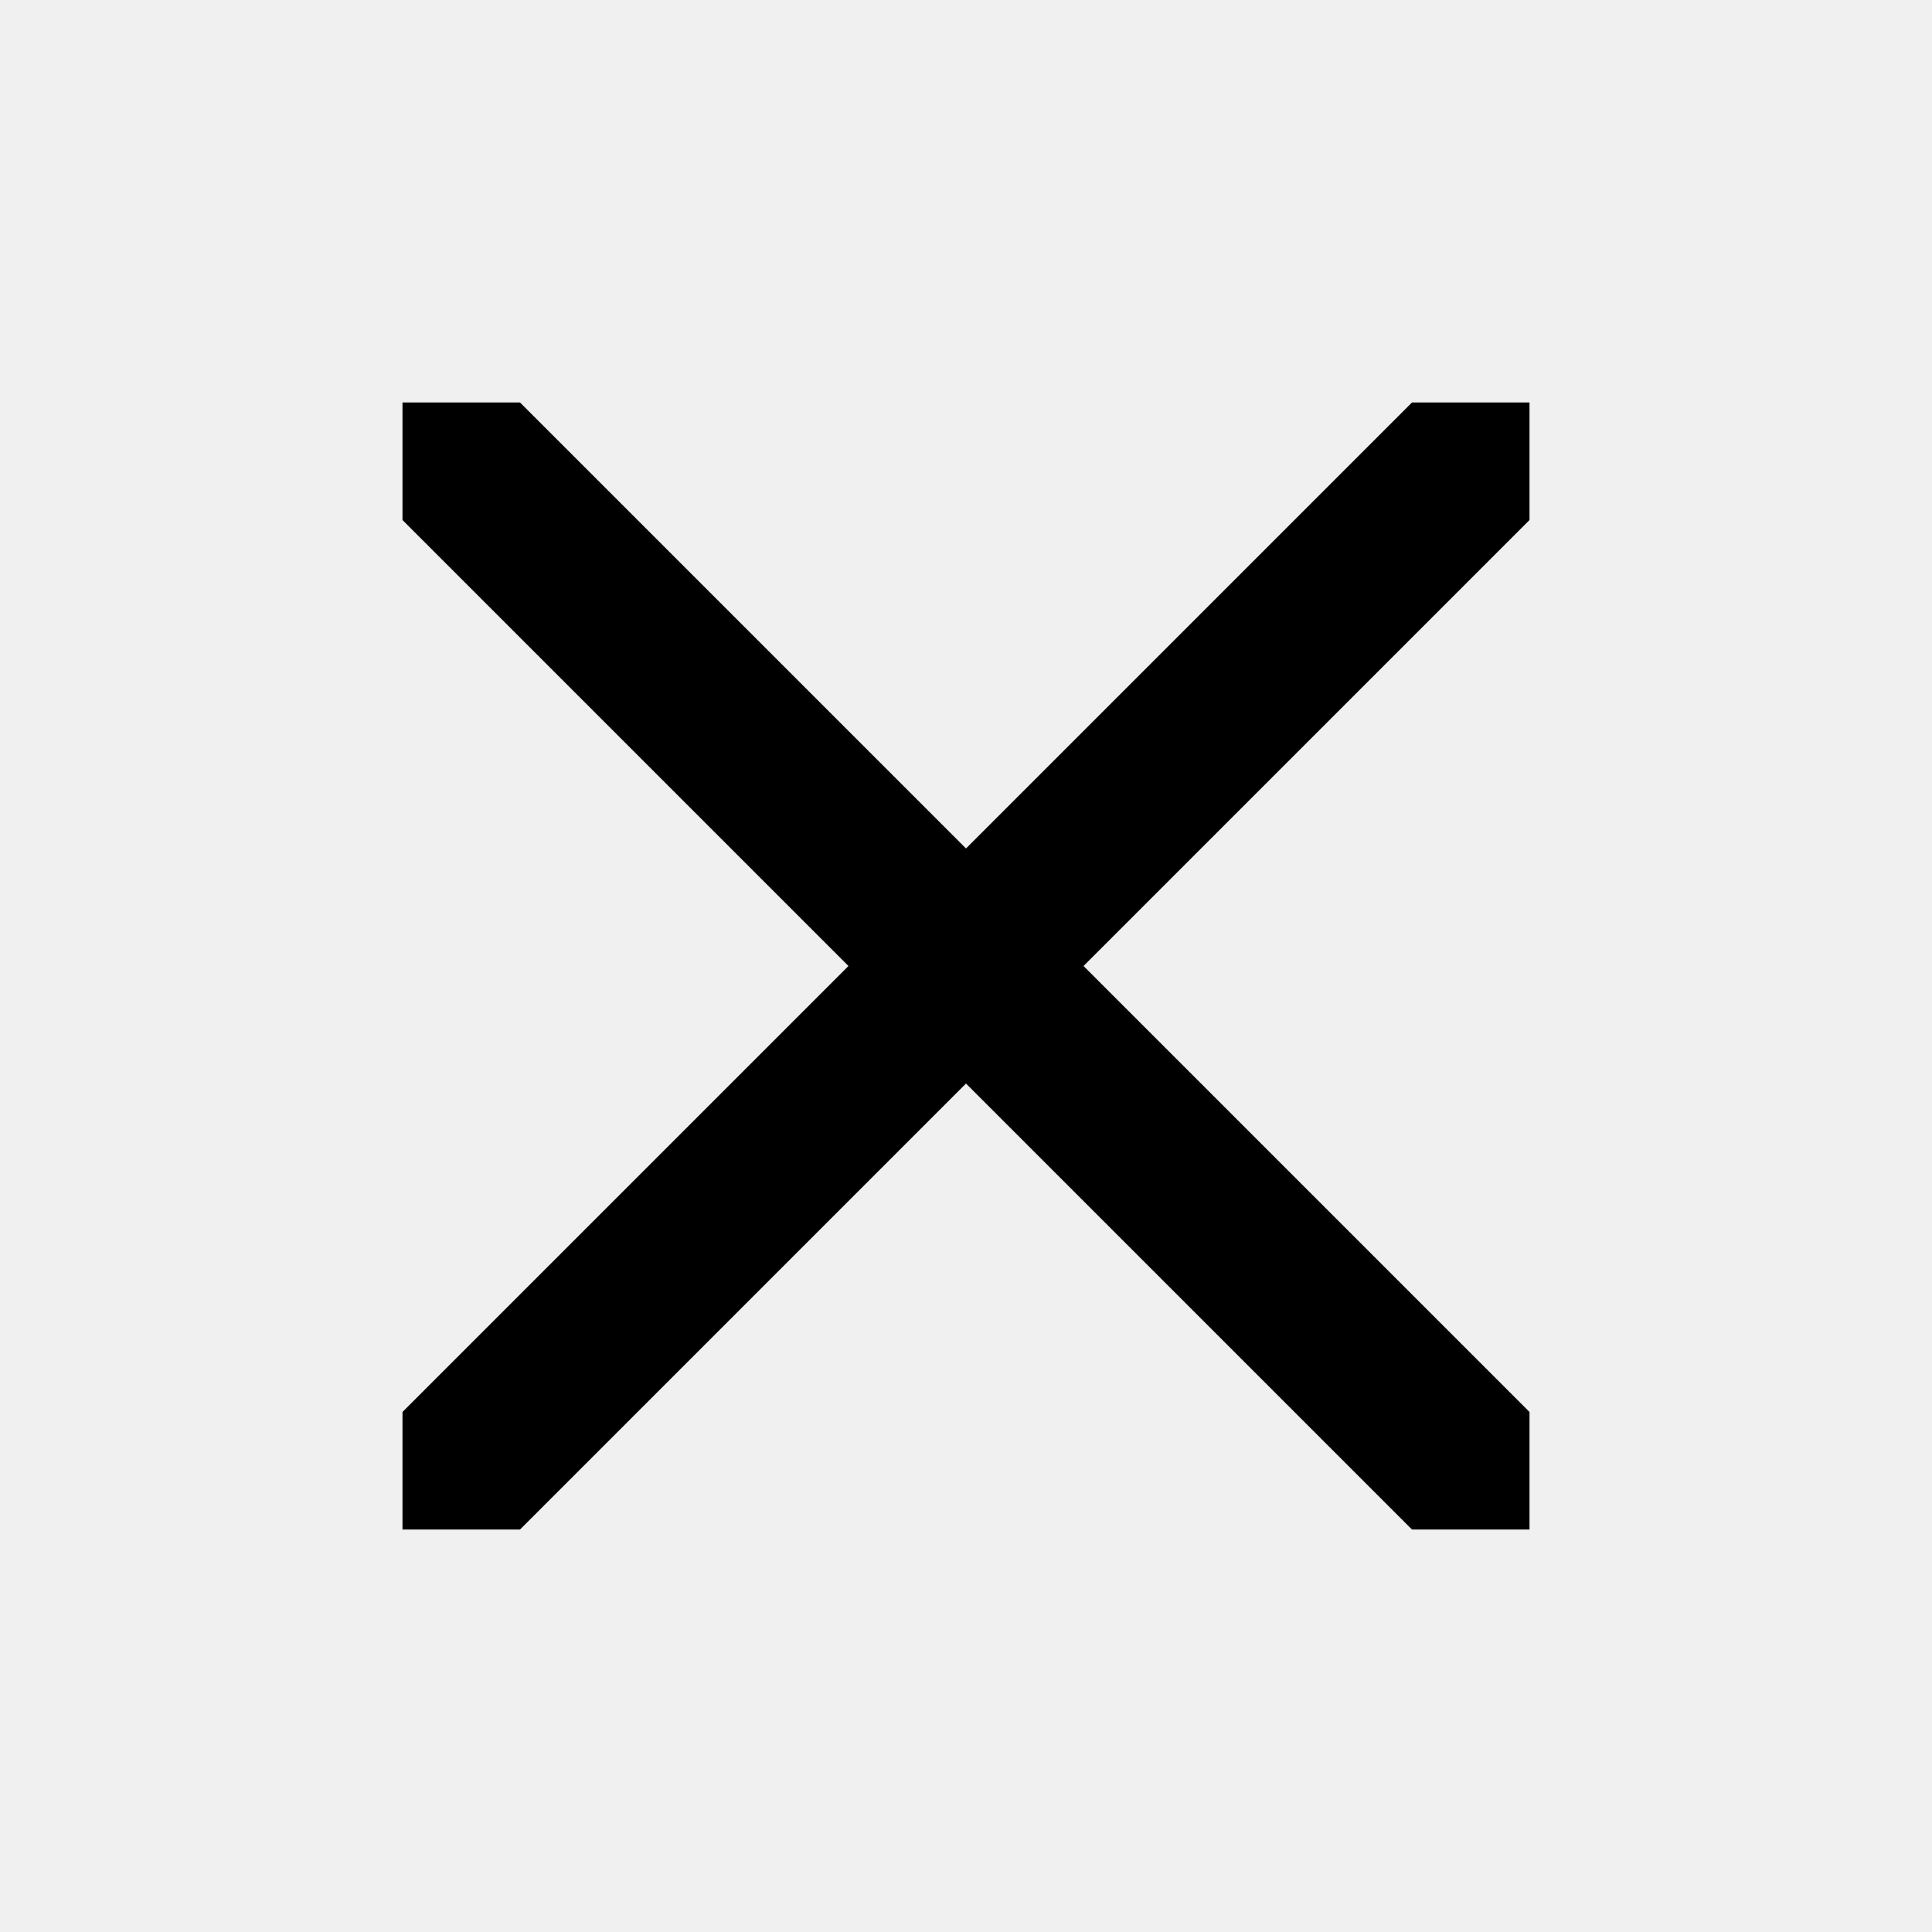
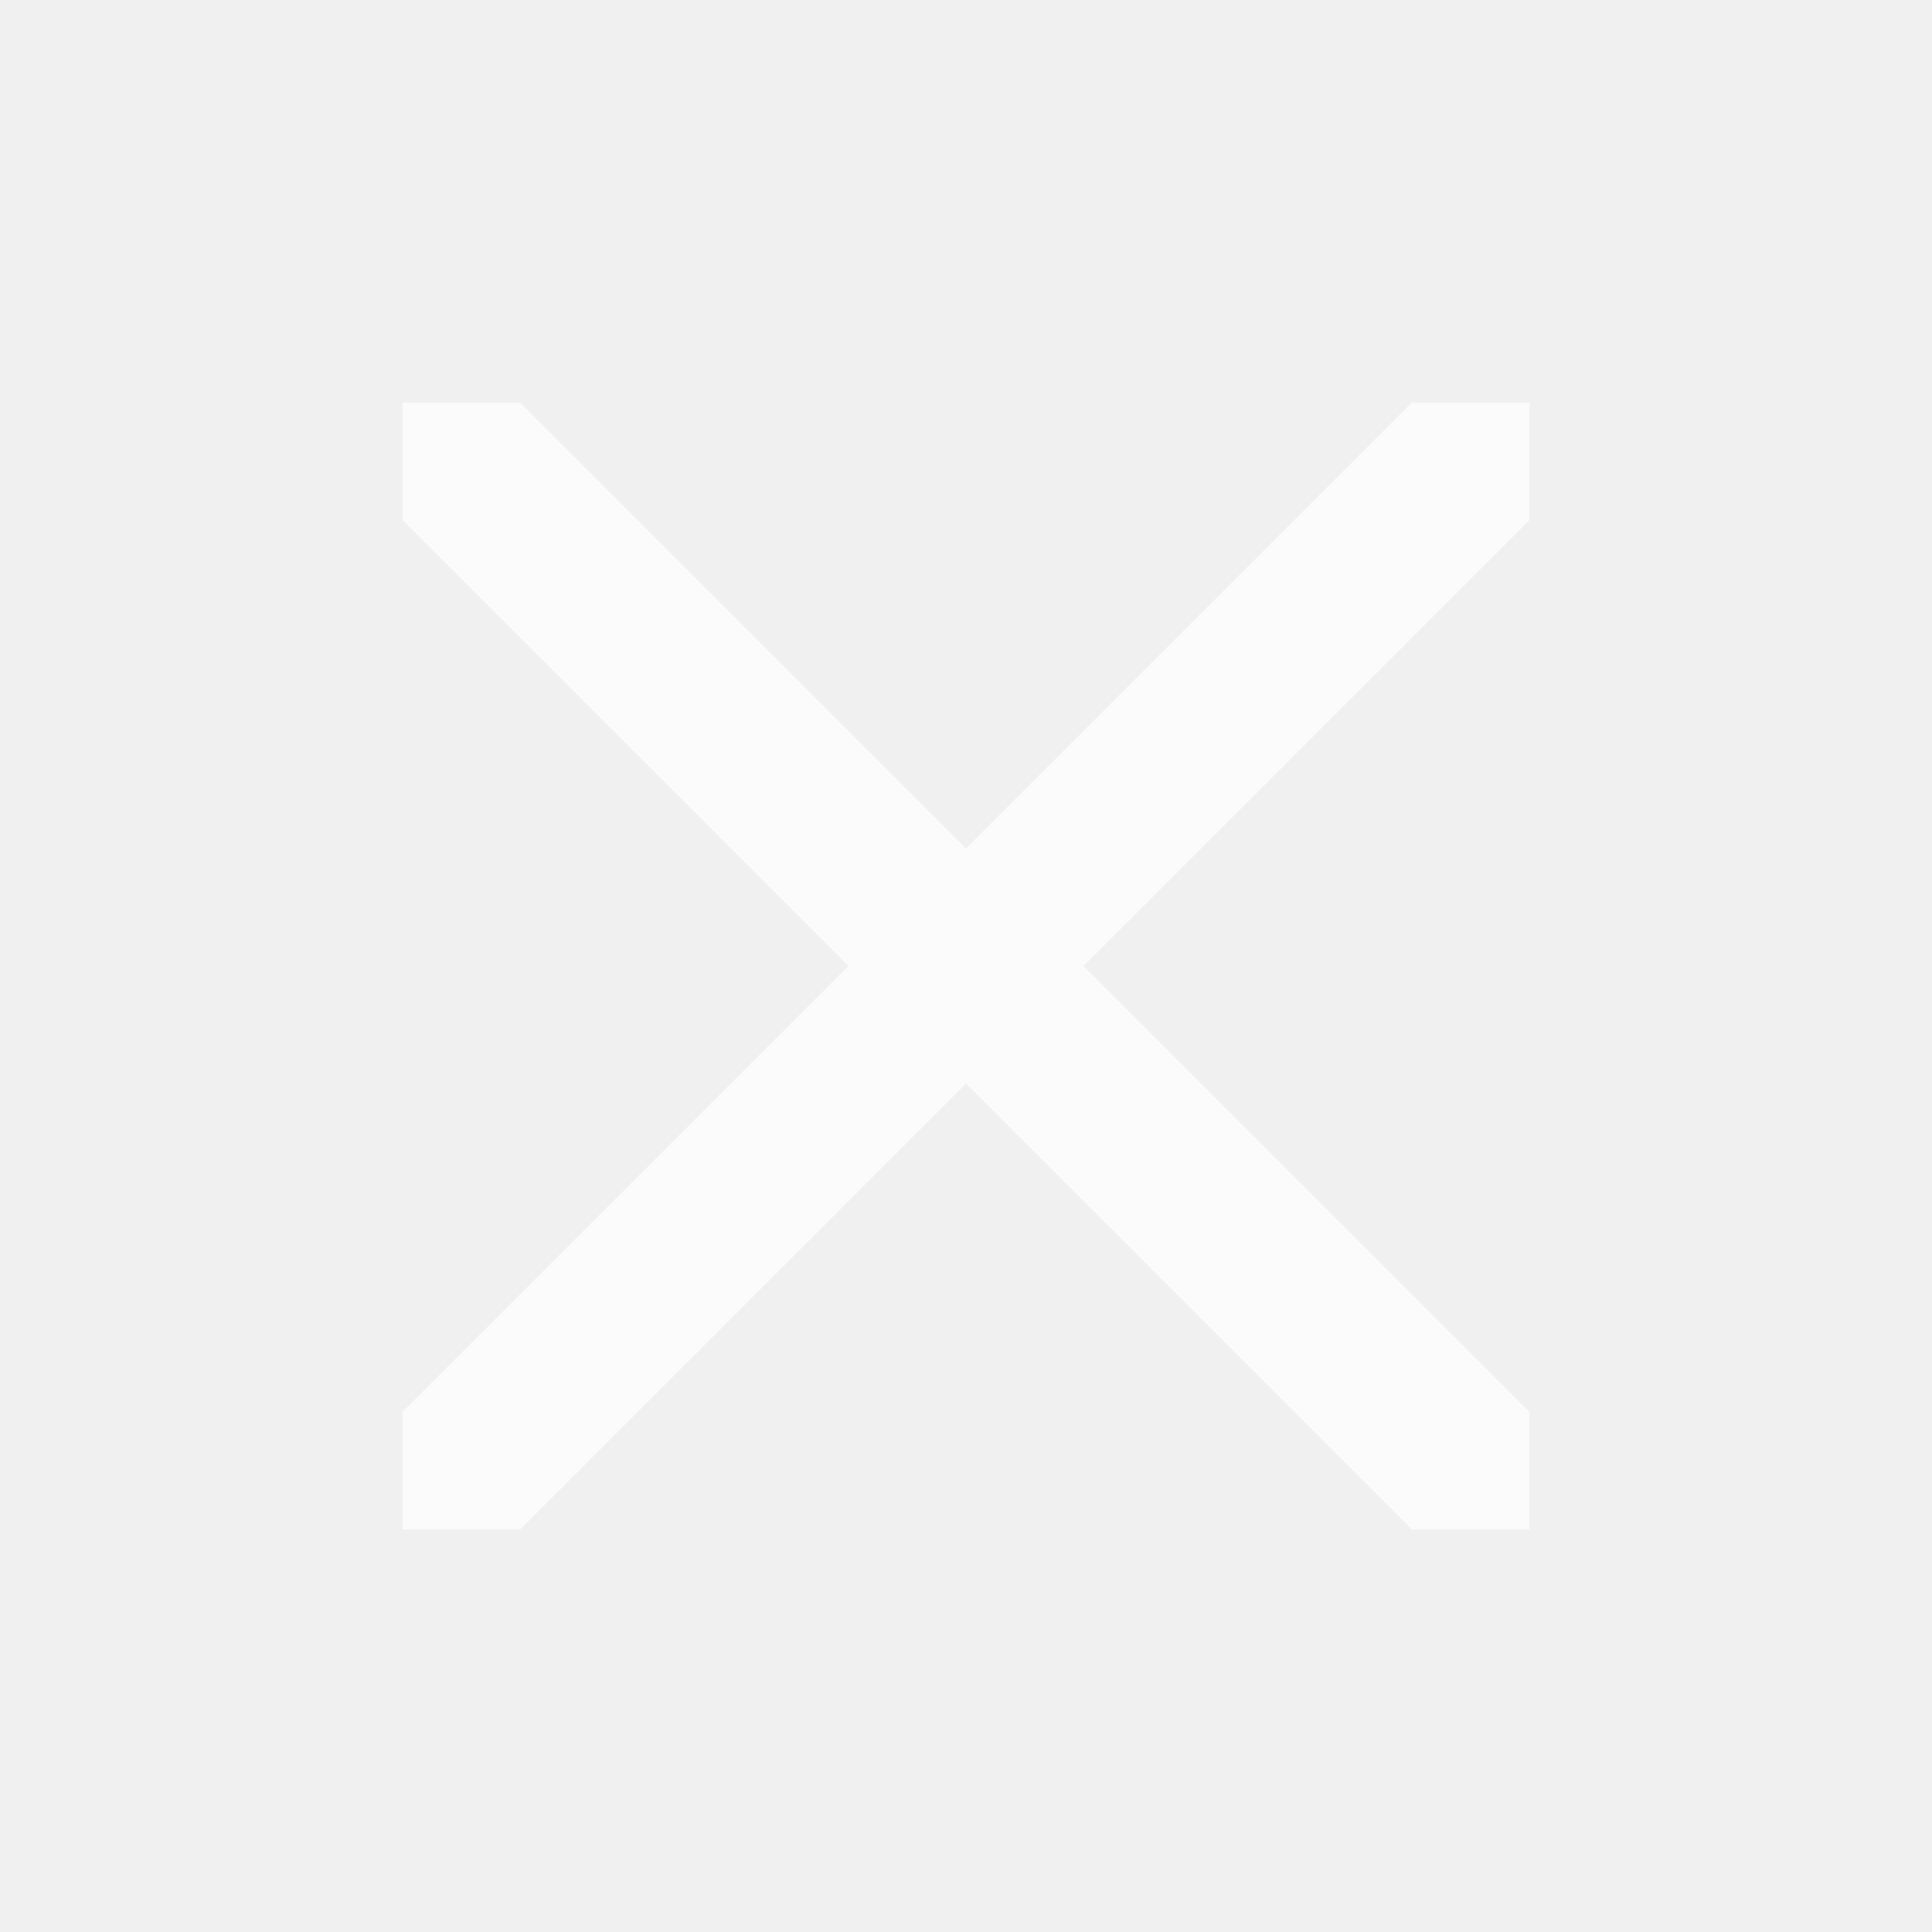
- <svg xmlns="http://www.w3.org/2000/svg" version="1.1" width="24" height="24" viewBox="0 0 24 24">
-   <path d="M13.46,12L19,17.54V19H17.54L12,13.46L6.46,19H5V17.54L10.54,12L5,6.46V5H6.46L12,10.54L17.54,5H19V6.46L13.46,12Z" />
+ <svg xmlns="http://www.w3.org/2000/svg" version="1.1" width="32" height="32" viewBox="0 0 24 24">
+   <path fill="#FFFFFF" fill-opacity="0.75" d="M13.46,12L19,17.54V19H17.54L12,13.46L6.46,19H5V17.54L10.54,12L5,6.46V5H6.46L12,10.54L17.54,5H19V6.46L13.46,12Z" />
</svg>
